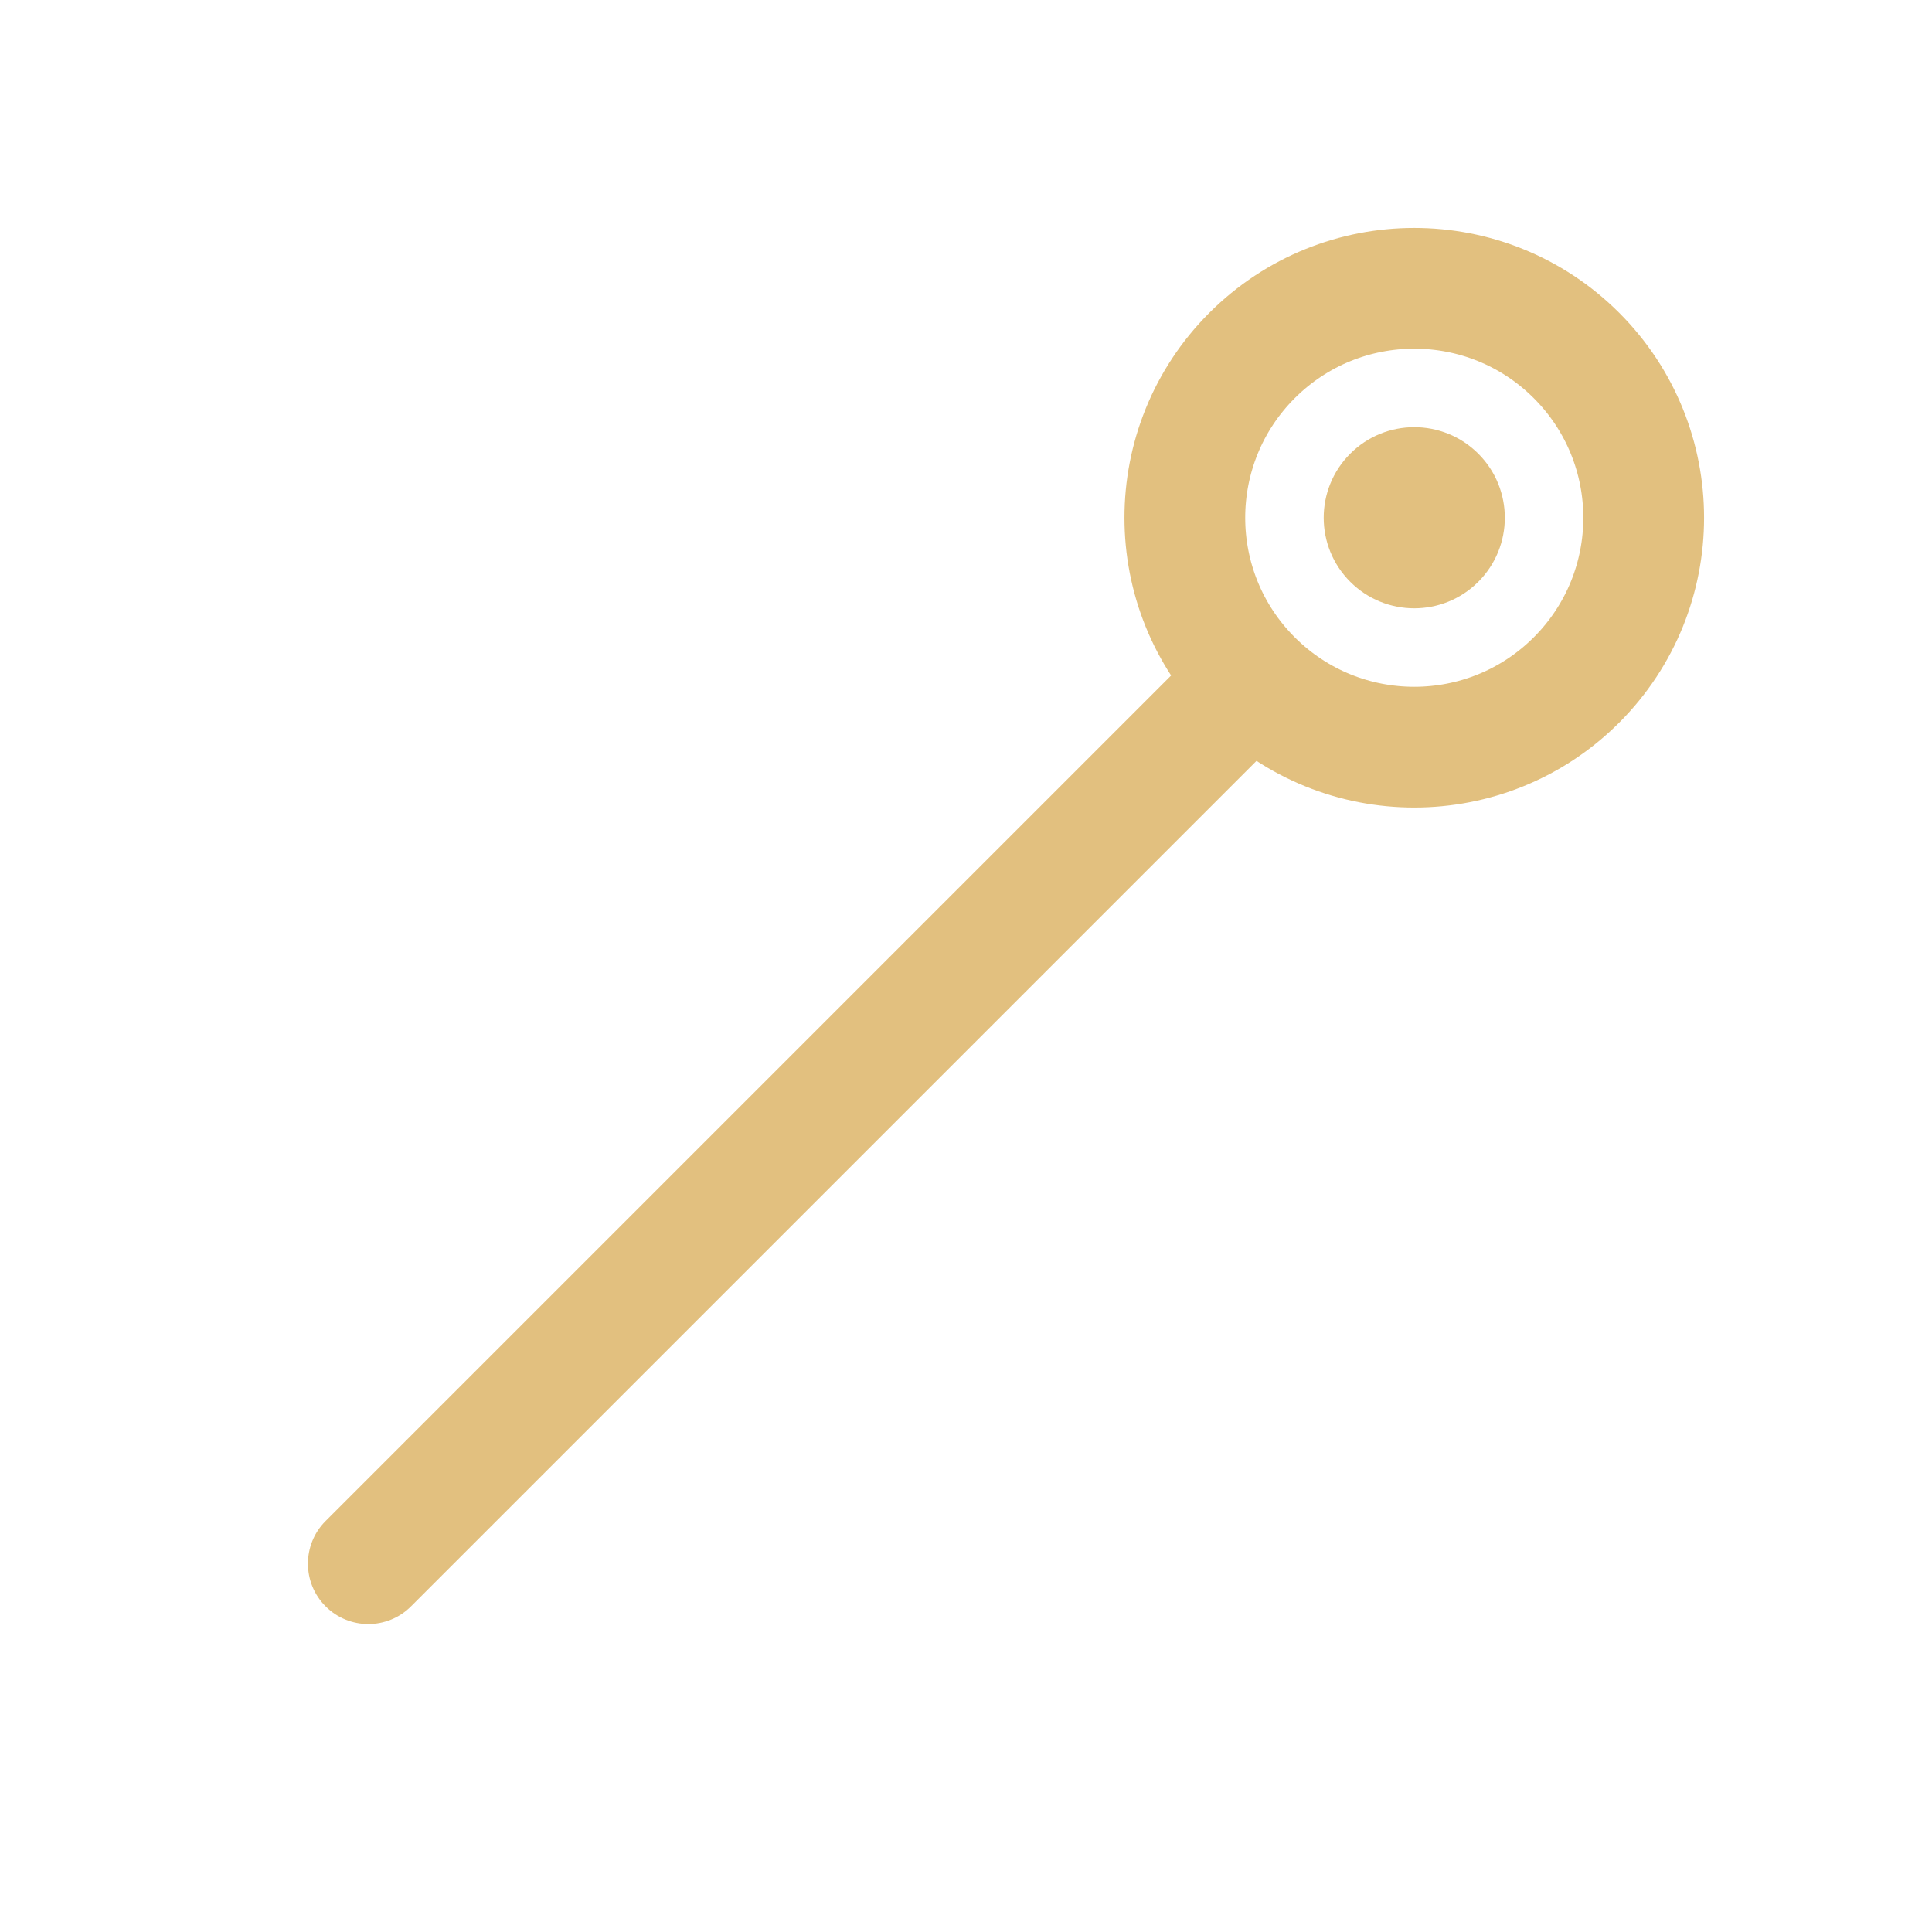
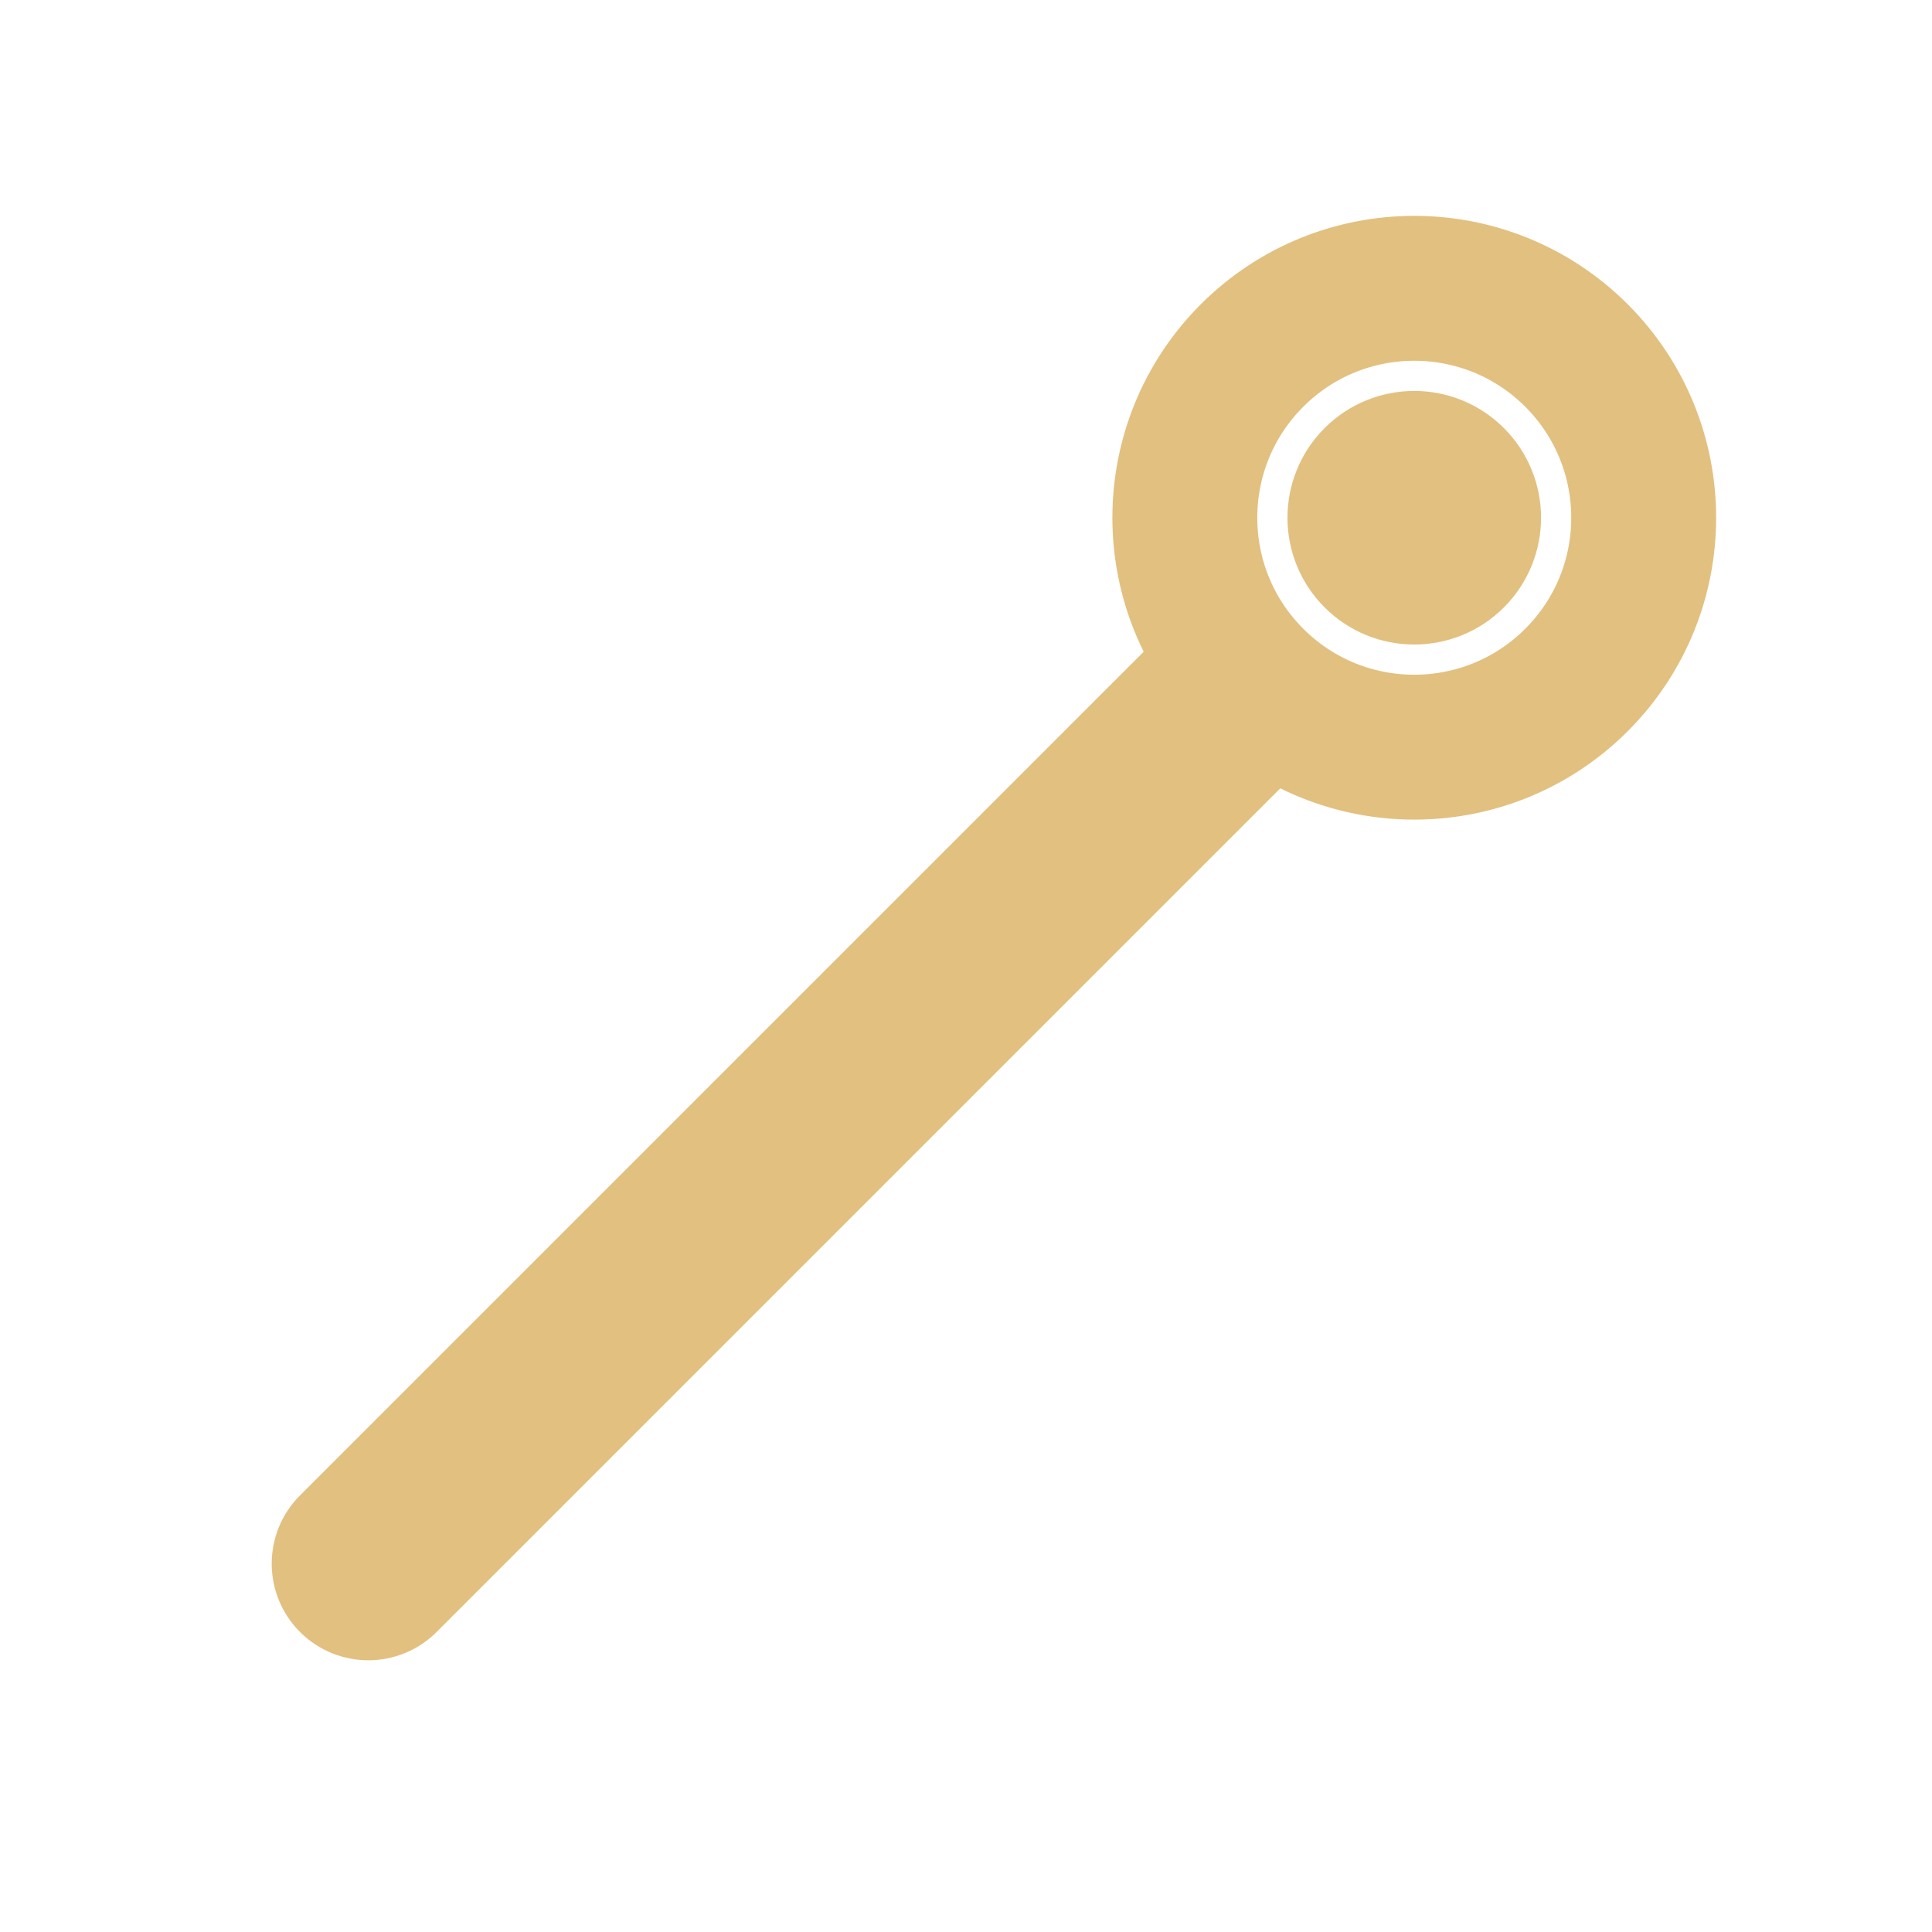
<svg xmlns="http://www.w3.org/2000/svg" viewBox="0 0 32 32" fill="#e2c07f" stroke="#e2c07f" stroke-width="0">
-   <g transform="rotate(45 16 16)">
+   <g transform="rotate(45 16 16)" stroke-width="1.2" stroke-linejoin="round">
    <rect x="15" y="9" width="2" height="22" rx="1" />
-     <circle fill="none" stroke-width="2" cx="16" cy="5.5" r="3.8" />
+     <circle fill="none" stroke-width="2.4" cx="16" cy="5.5" r="3.8" />
    <circle cx="16" cy="5.5" r="1.5" />
  </g>
</svg>
